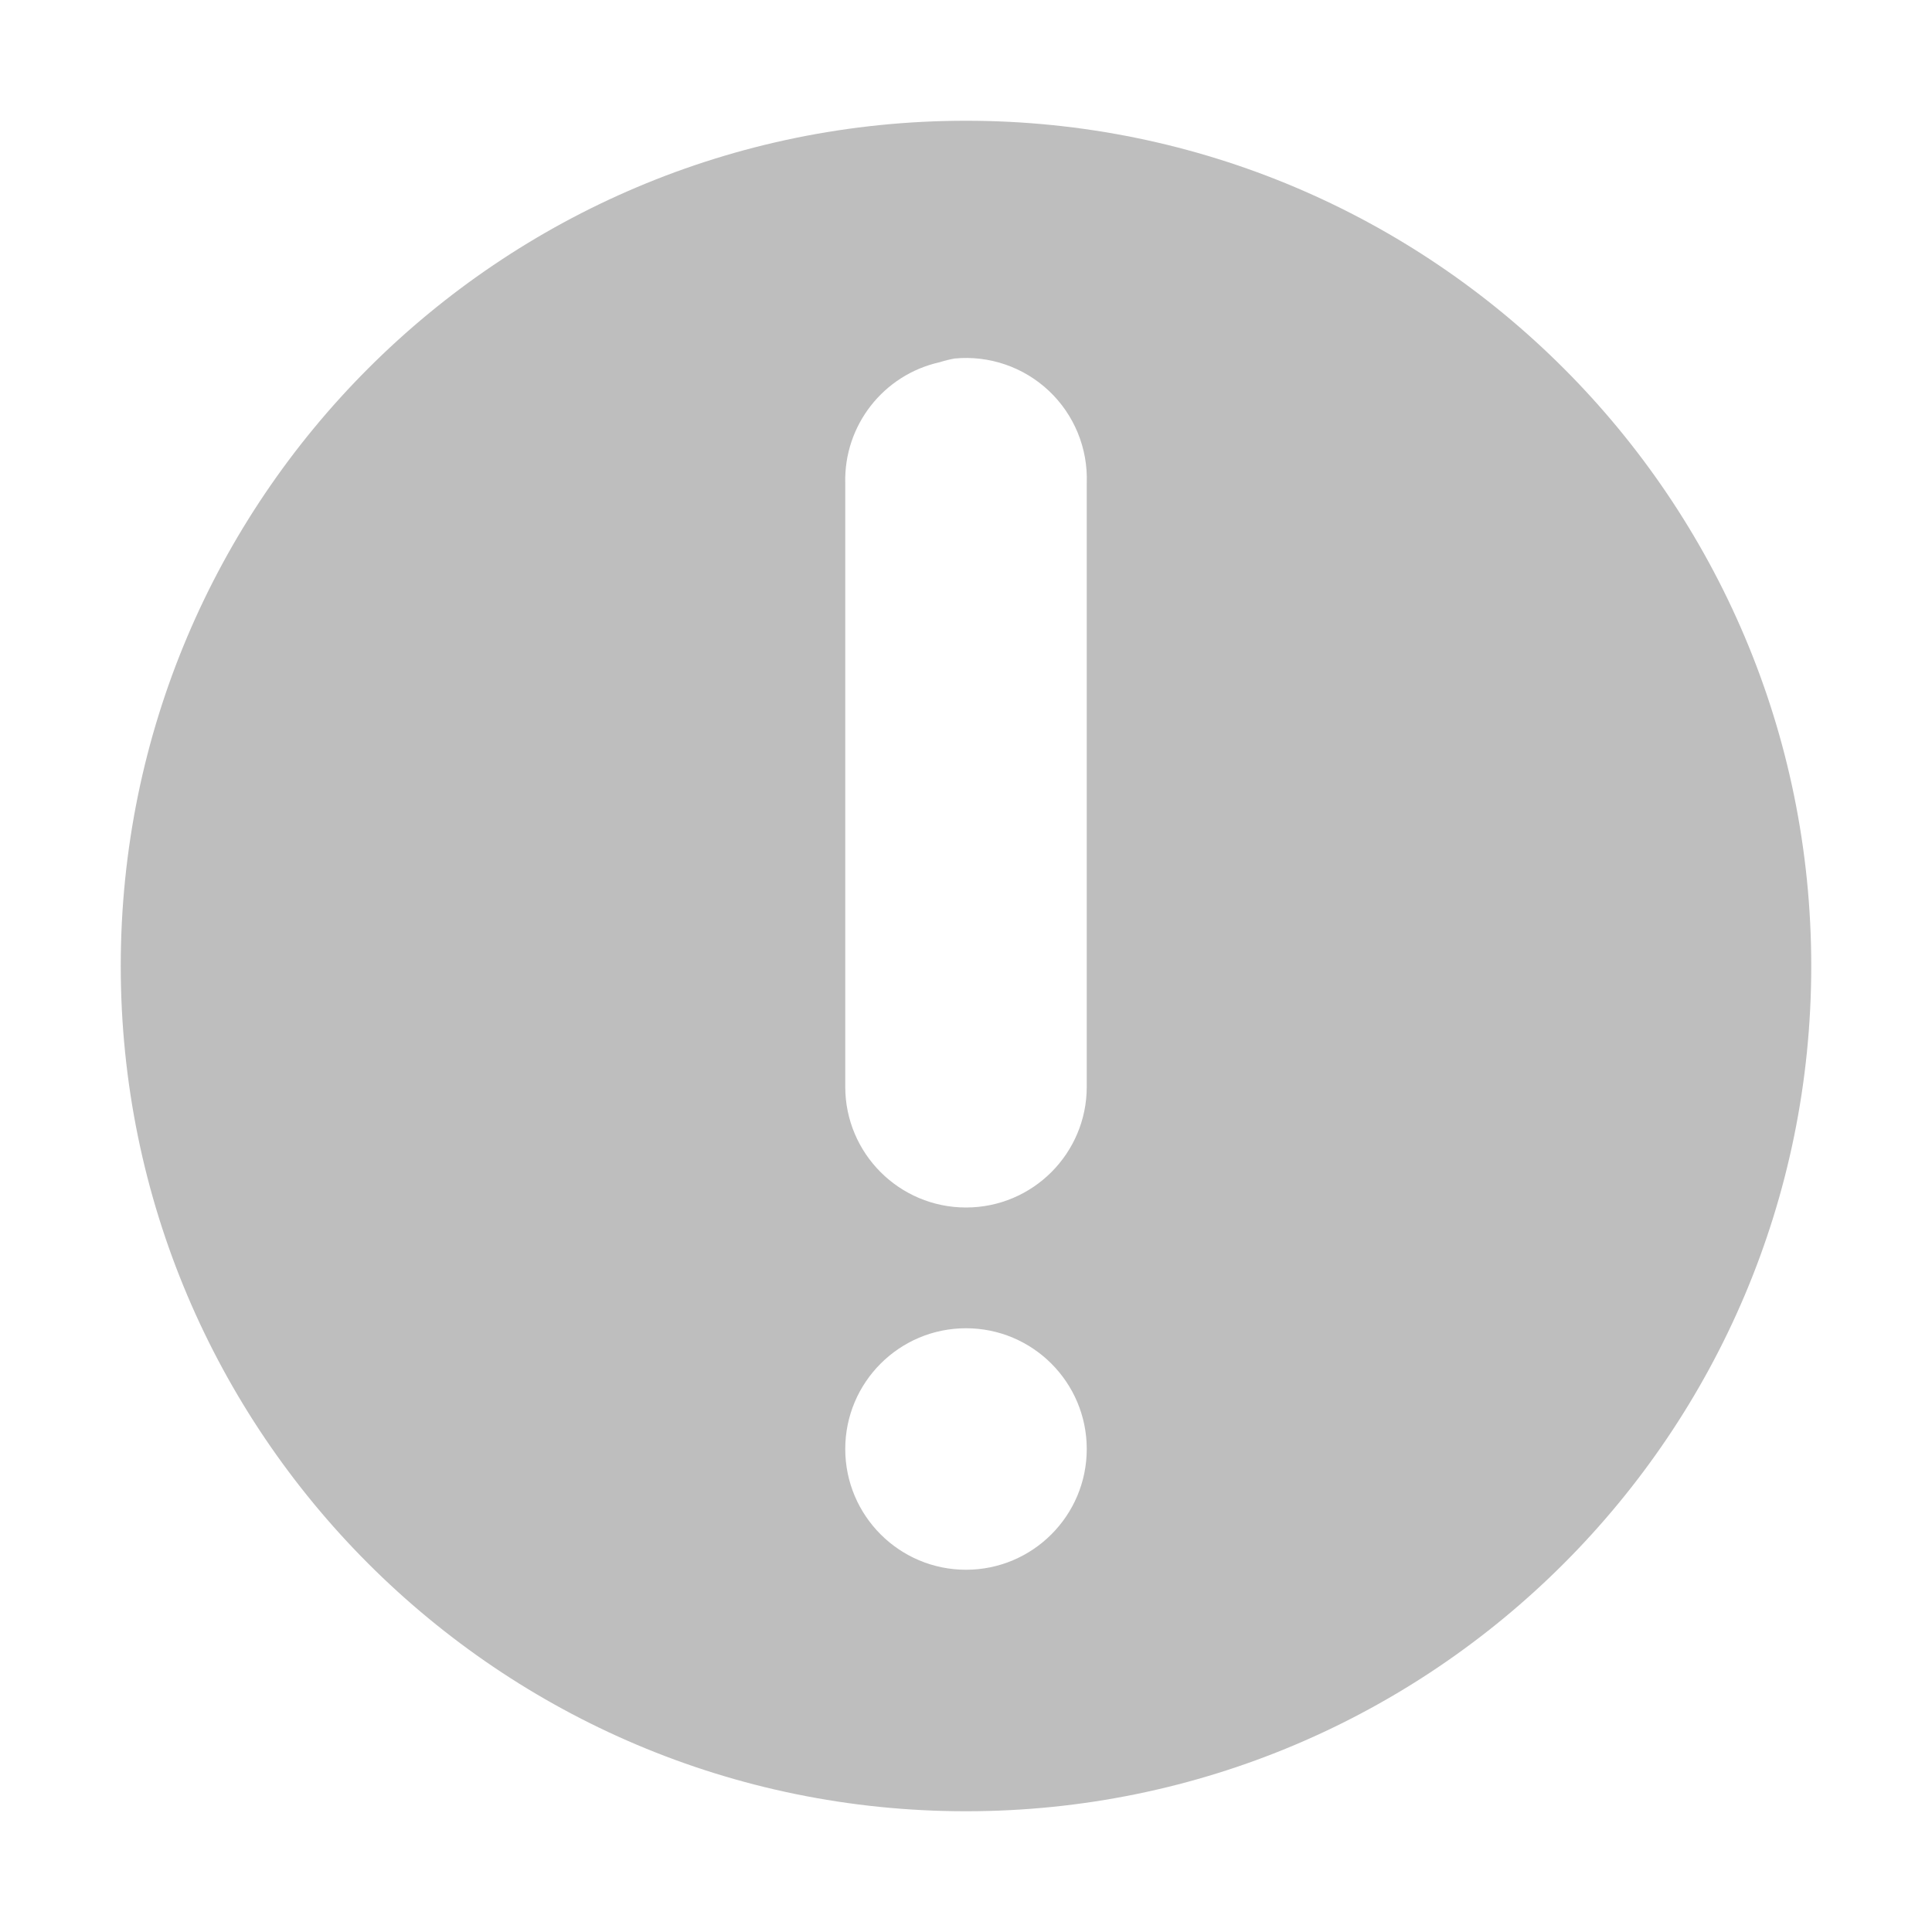
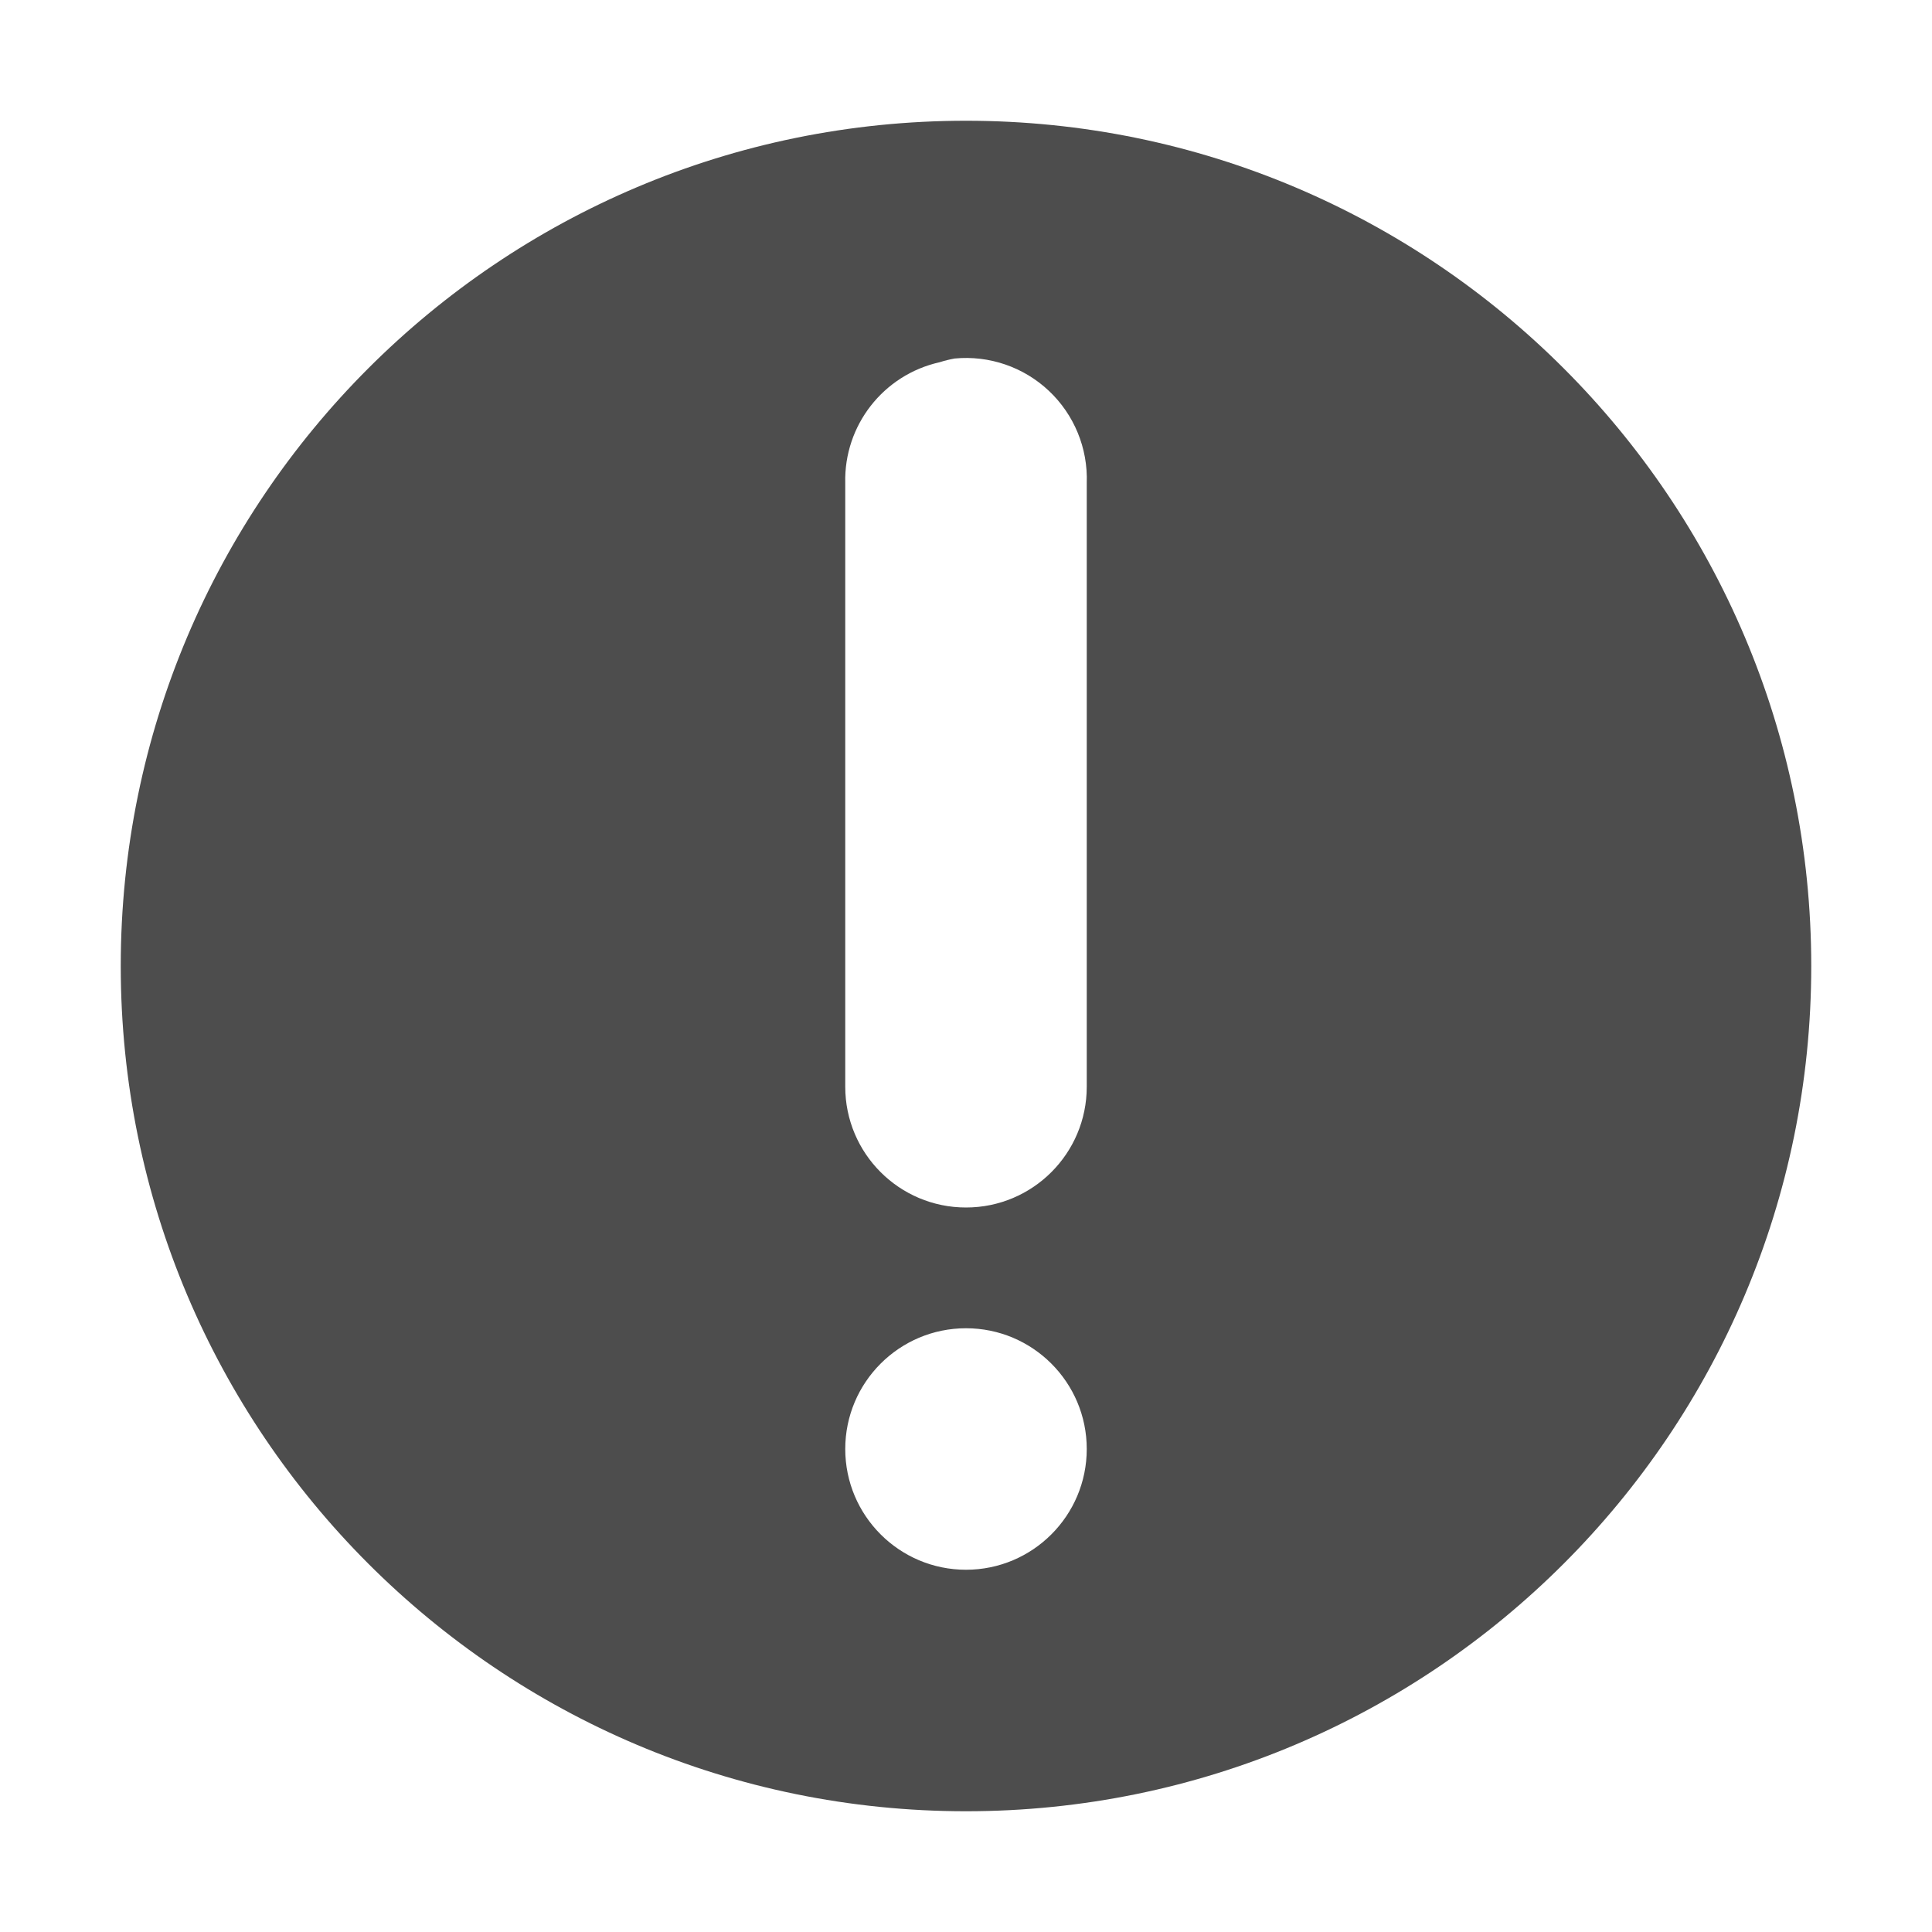
<svg xmlns="http://www.w3.org/2000/svg" id="svg7384" version="1.1" height="16" width="16">
  <defs id="defs7386" />
  <g transform="translate(-462,-382)" id="layer9" style="display:inline" />
  <g transform="translate(-462,-382)" id="layer10" />
  <g transform="translate(-462,-382)" id="layer11" />
  <g transform="translate(-462,-382)" id="layer12" />
  <g transform="translate(-462,-382)" id="layer13" />
  <g transform="translate(-462,-382)" id="layer14" />
  <g transform="translate(-462,-382)" id="layer15" style="display:inline">
    <g transform="translate(115.8093,-581.1781)" id="g35541">
-       <path transform="translate(284.1907,141.1781)" d="m 70,823 c -3.866,0 -7,3.134 -7,7 0,3.866 3.134,7 7,7 3.866,0 7,-3.134 7,-7 0,-3.866 -3.134,-7 -7,-7 z m -0.094,1.969 A 1,1 0 0 1 71,826 l 0,5 a 1,1 0 1 1 -2,0 l 0,-5 a 1,1 0 0 1 0.781,-1 1,1 0 0 1 0.125,-0.031 z M 70,833 c 0.552,0 1,0.448 1,1 0,0.552 -0.448,1 -1,1 -0.552,0 -1,-0.448 -1,-1 0,-0.552 0.448,-1 1,-1 z" id="path35543" style="fill:#bebebe;fill-opacity:1;stroke:none" />
+       <path transform="translate(284.1907,141.1781)" d="m 70,823 c -3.866,0 -7,3.134 -7,7 0,3.866 3.134,7 7,7 3.866,0 7,-3.134 7,-7 0,-3.866 -3.134,-7 -7,-7 z m -0.094,1.969 A 1,1 0 0 1 71,826 l 0,5 a 1,1 0 1 1 -2,0 l 0,-5 a 1,1 0 0 1 0.781,-1 1,1 0 0 1 0.125,-0.031 z M 70,833 c 0.552,0 1,0.448 1,1 0,0.552 -0.448,1 -1,1 -0.552,0 -1,-0.448 -1,-1 0,-0.552 0.448,-1 1,-1 z" id="path35543" style="fill:#4d4d4d;fill-opacity:1;stroke:none" />
    </g>
  </g>
</svg>
